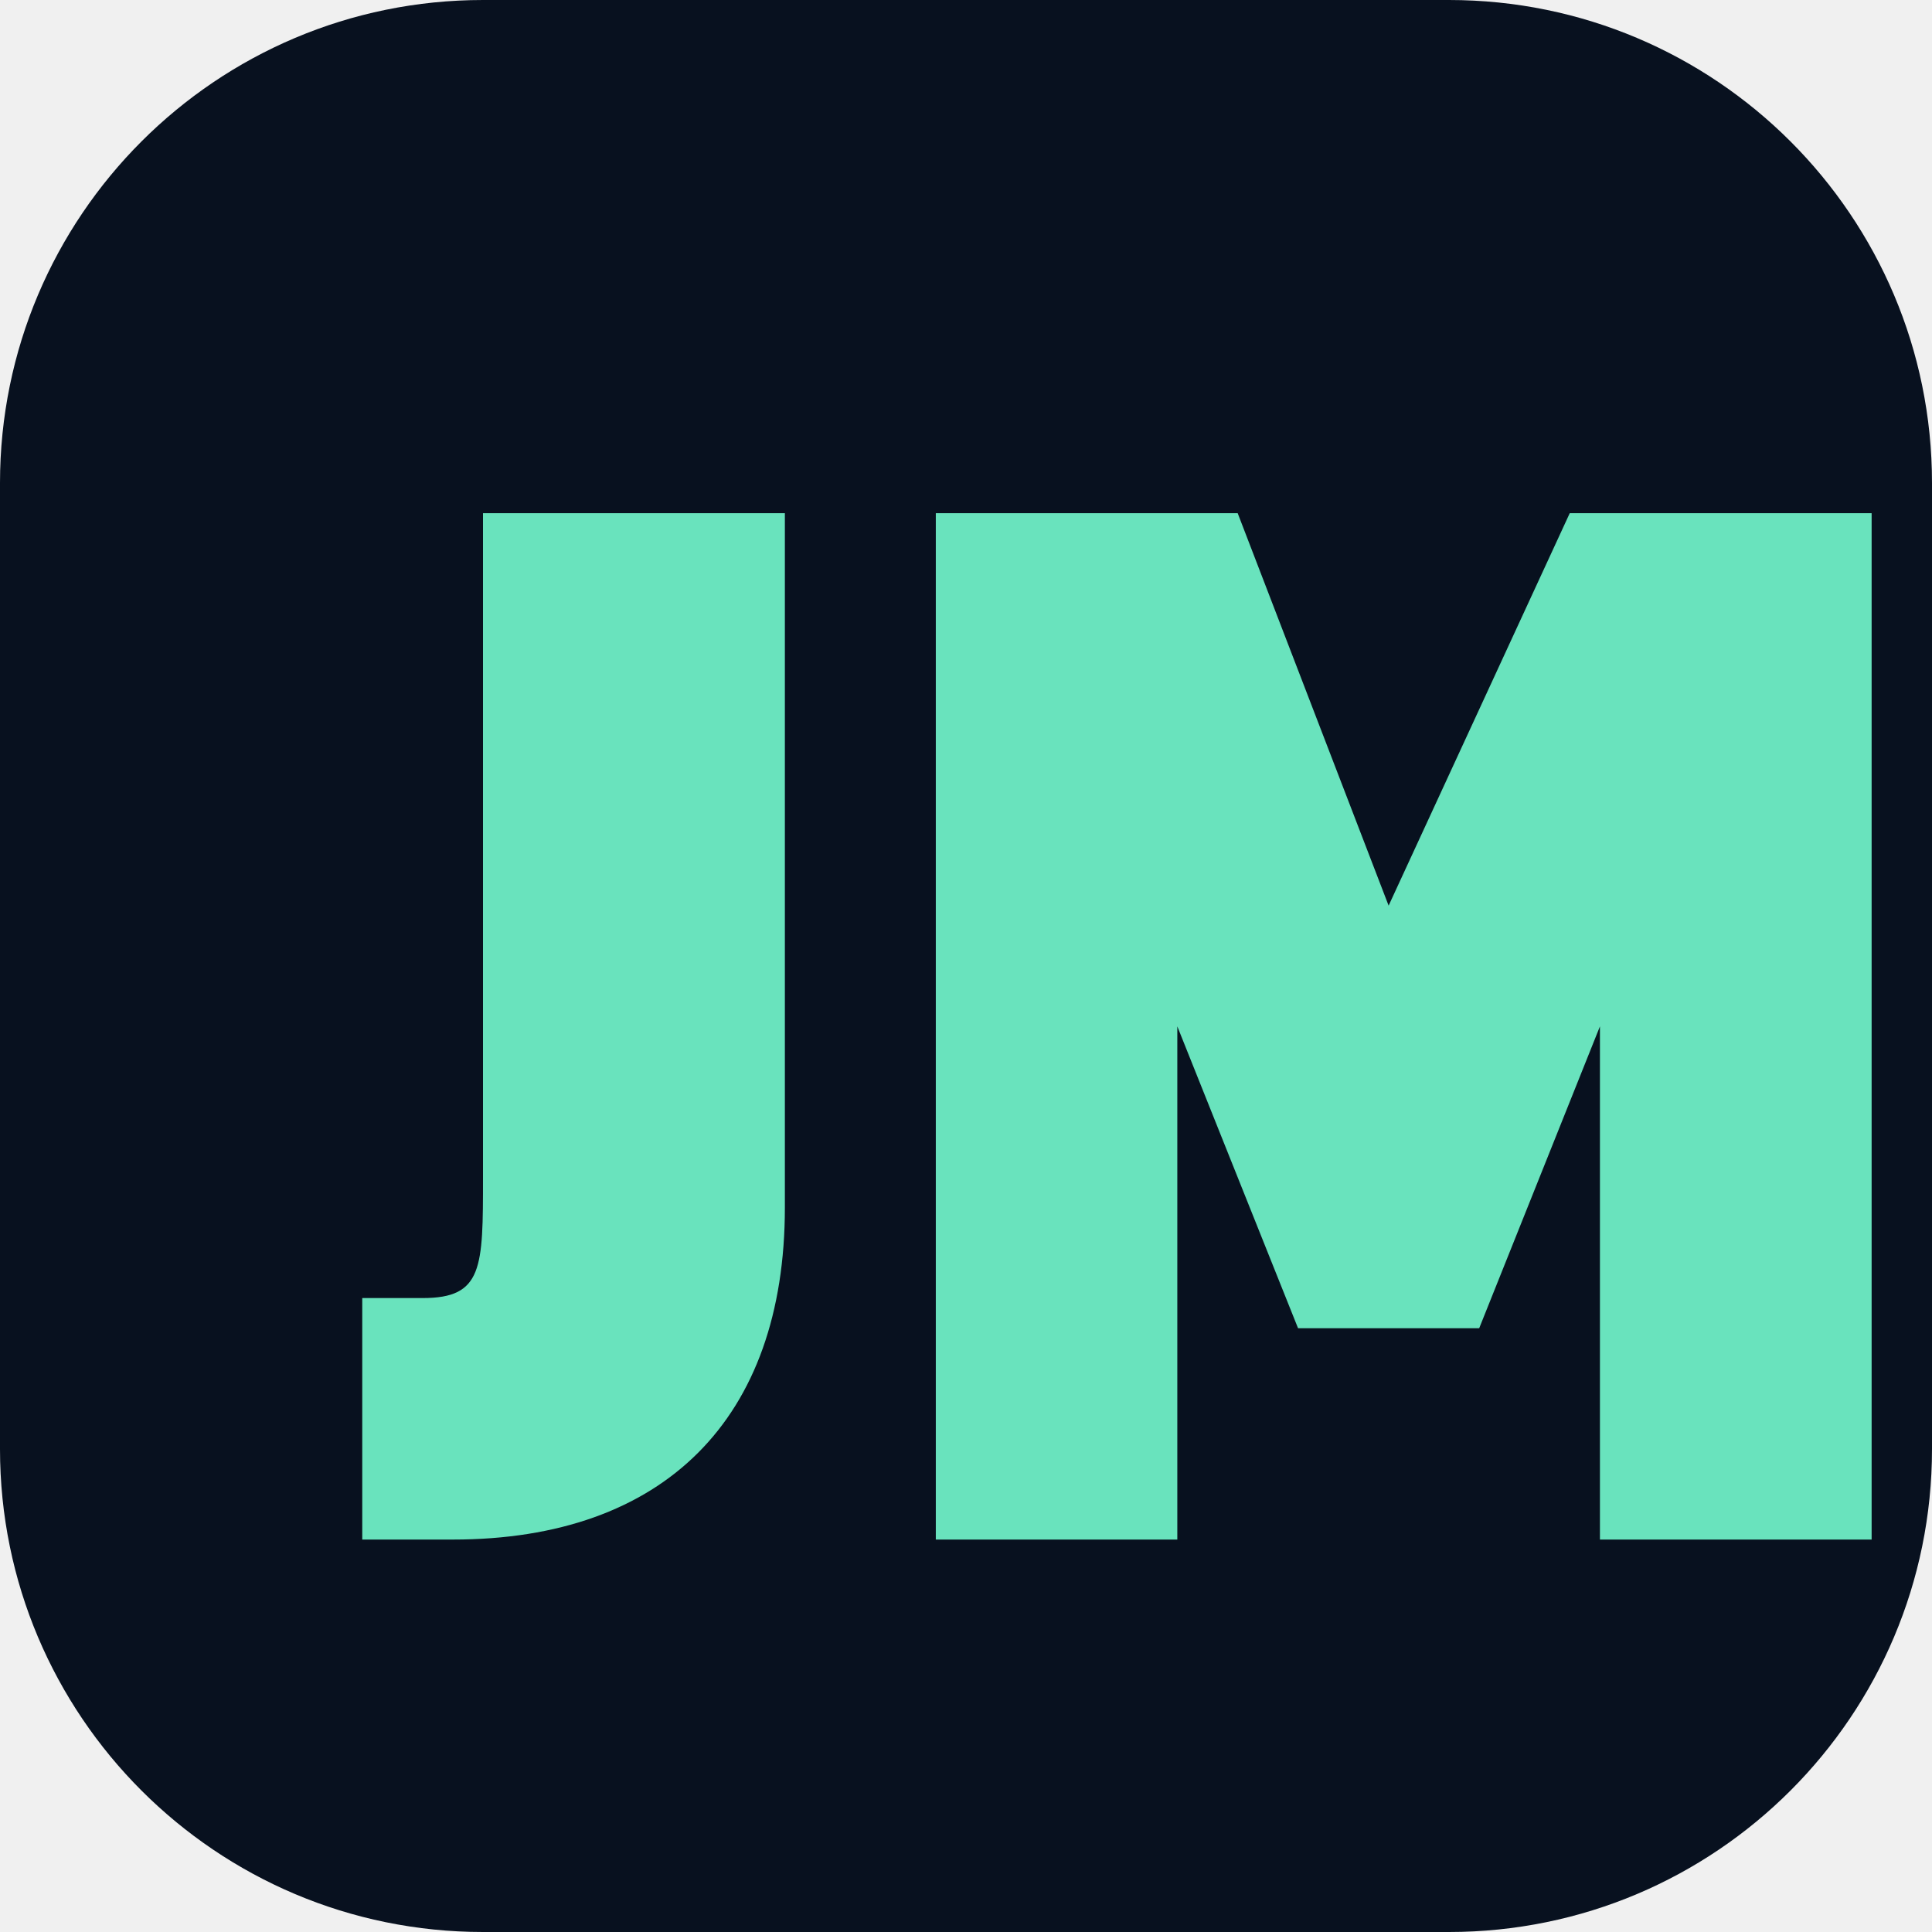
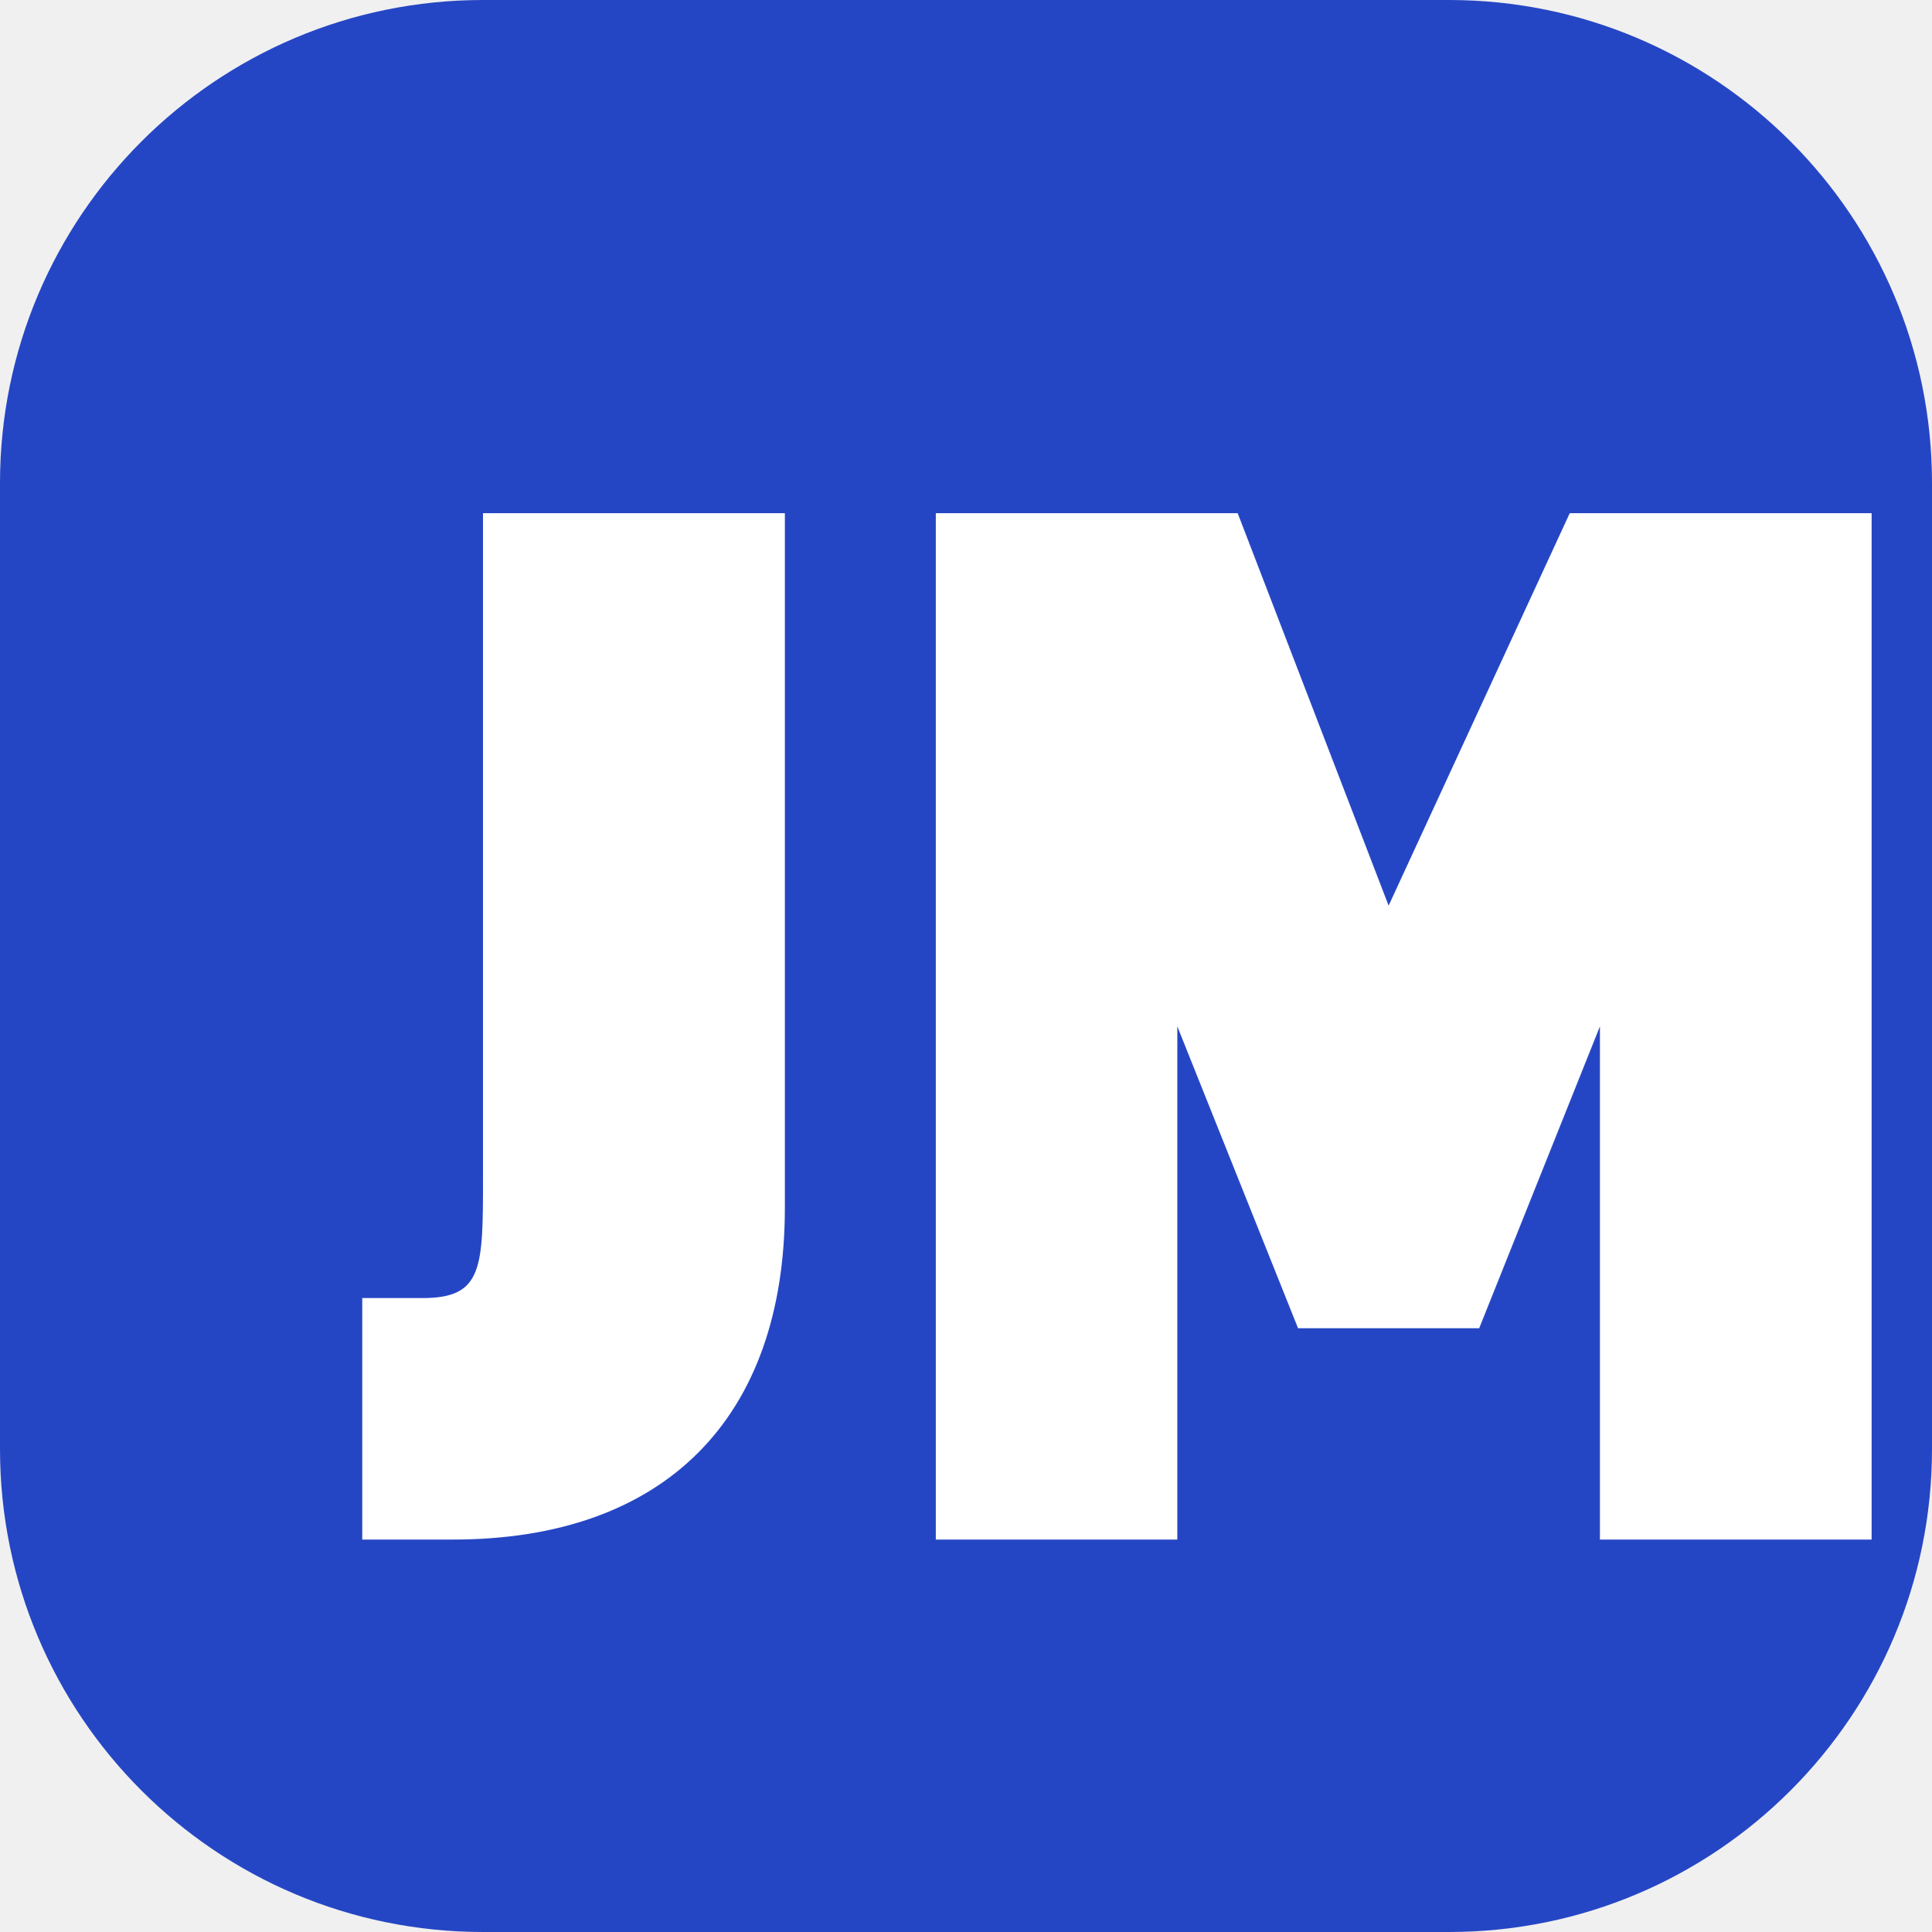
<svg xmlns="http://www.w3.org/2000/svg" viewBox="0 0 64 64">
-   <rect width="64" height="64" rx="16" fill="#08111f" />
-   <path d="M16 17h10v23c0 7-4 11-11 11h-3v-8h2c2 0 2-1 2-4V17Zm15 0h10l5 13 6-13h10v34h-9V34l-4 10h-6l-4-10v17h-8V17Z" fill="#69e3bd" />
+   <rect width="64" height="64" rx="16" fill="#2546c4" />
+   <path d="M16 17h10v23c0 7-4 11-11 11h-3v-8h2c2 0 2-1 2-4V17Zm15 0h10l5 13 6-13h10v34h-9V34l-4 10h-6l-4-10v17h-8V17Z" fill="#ffffff" />
</svg>
